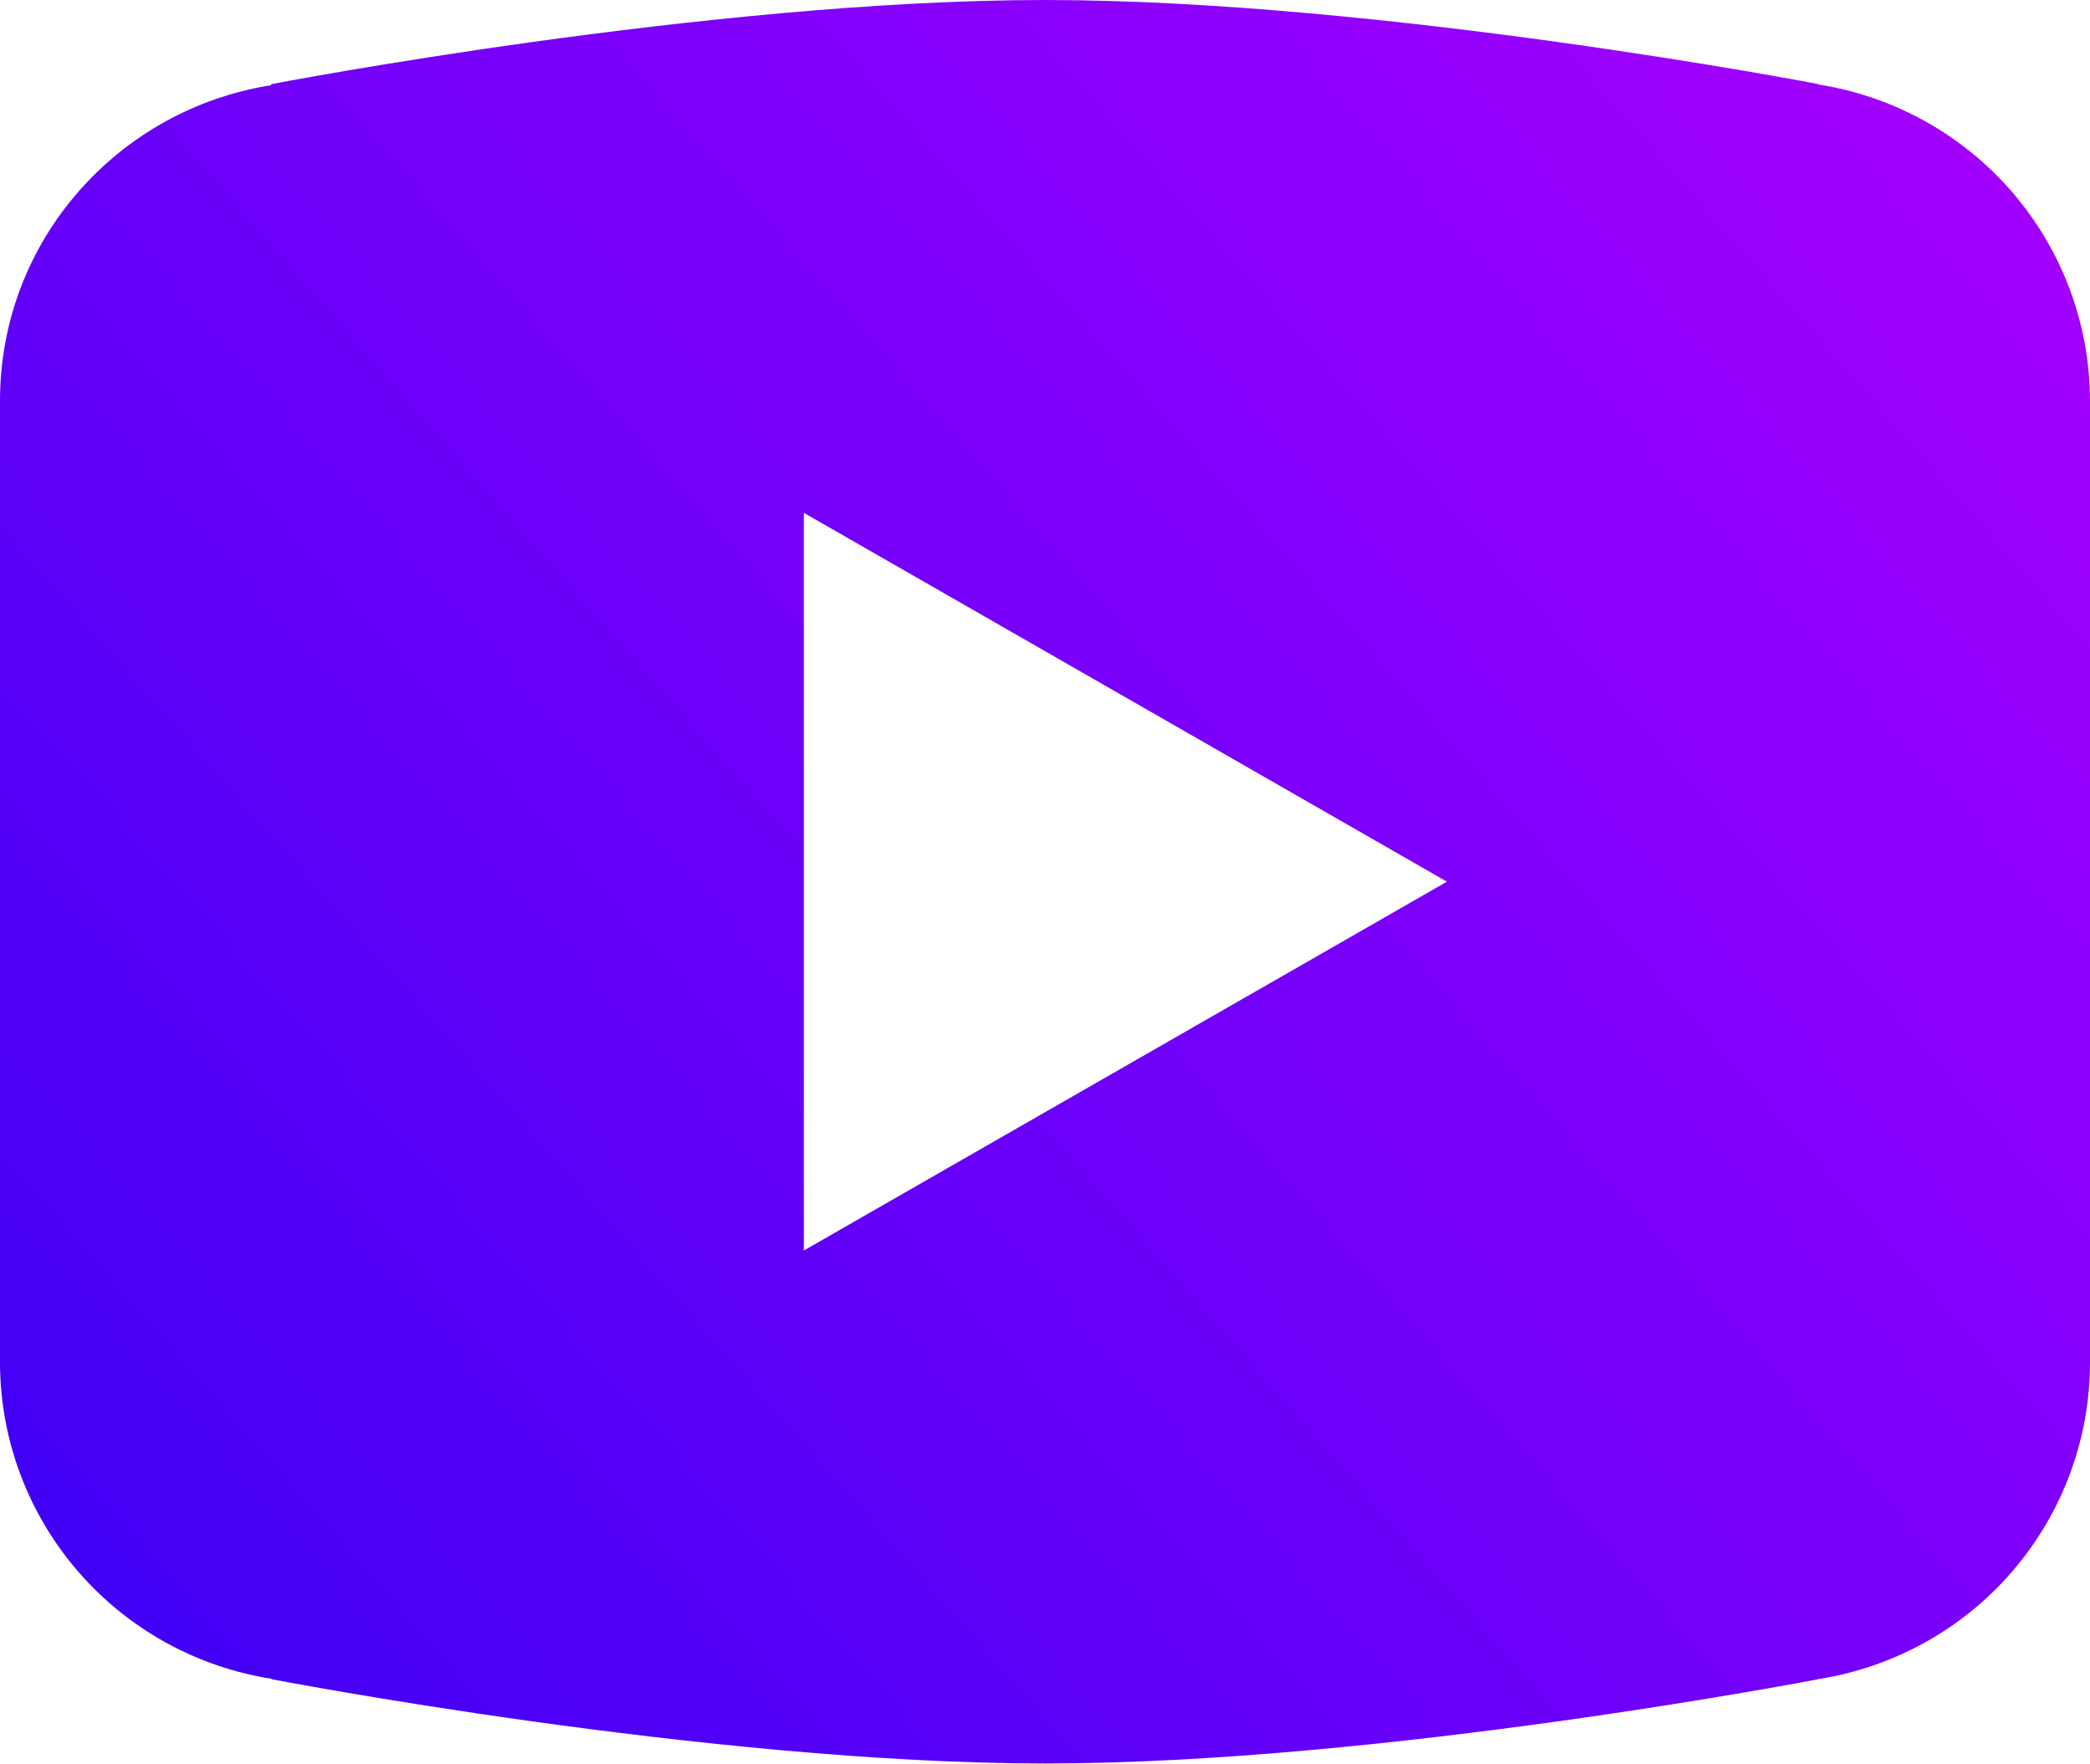
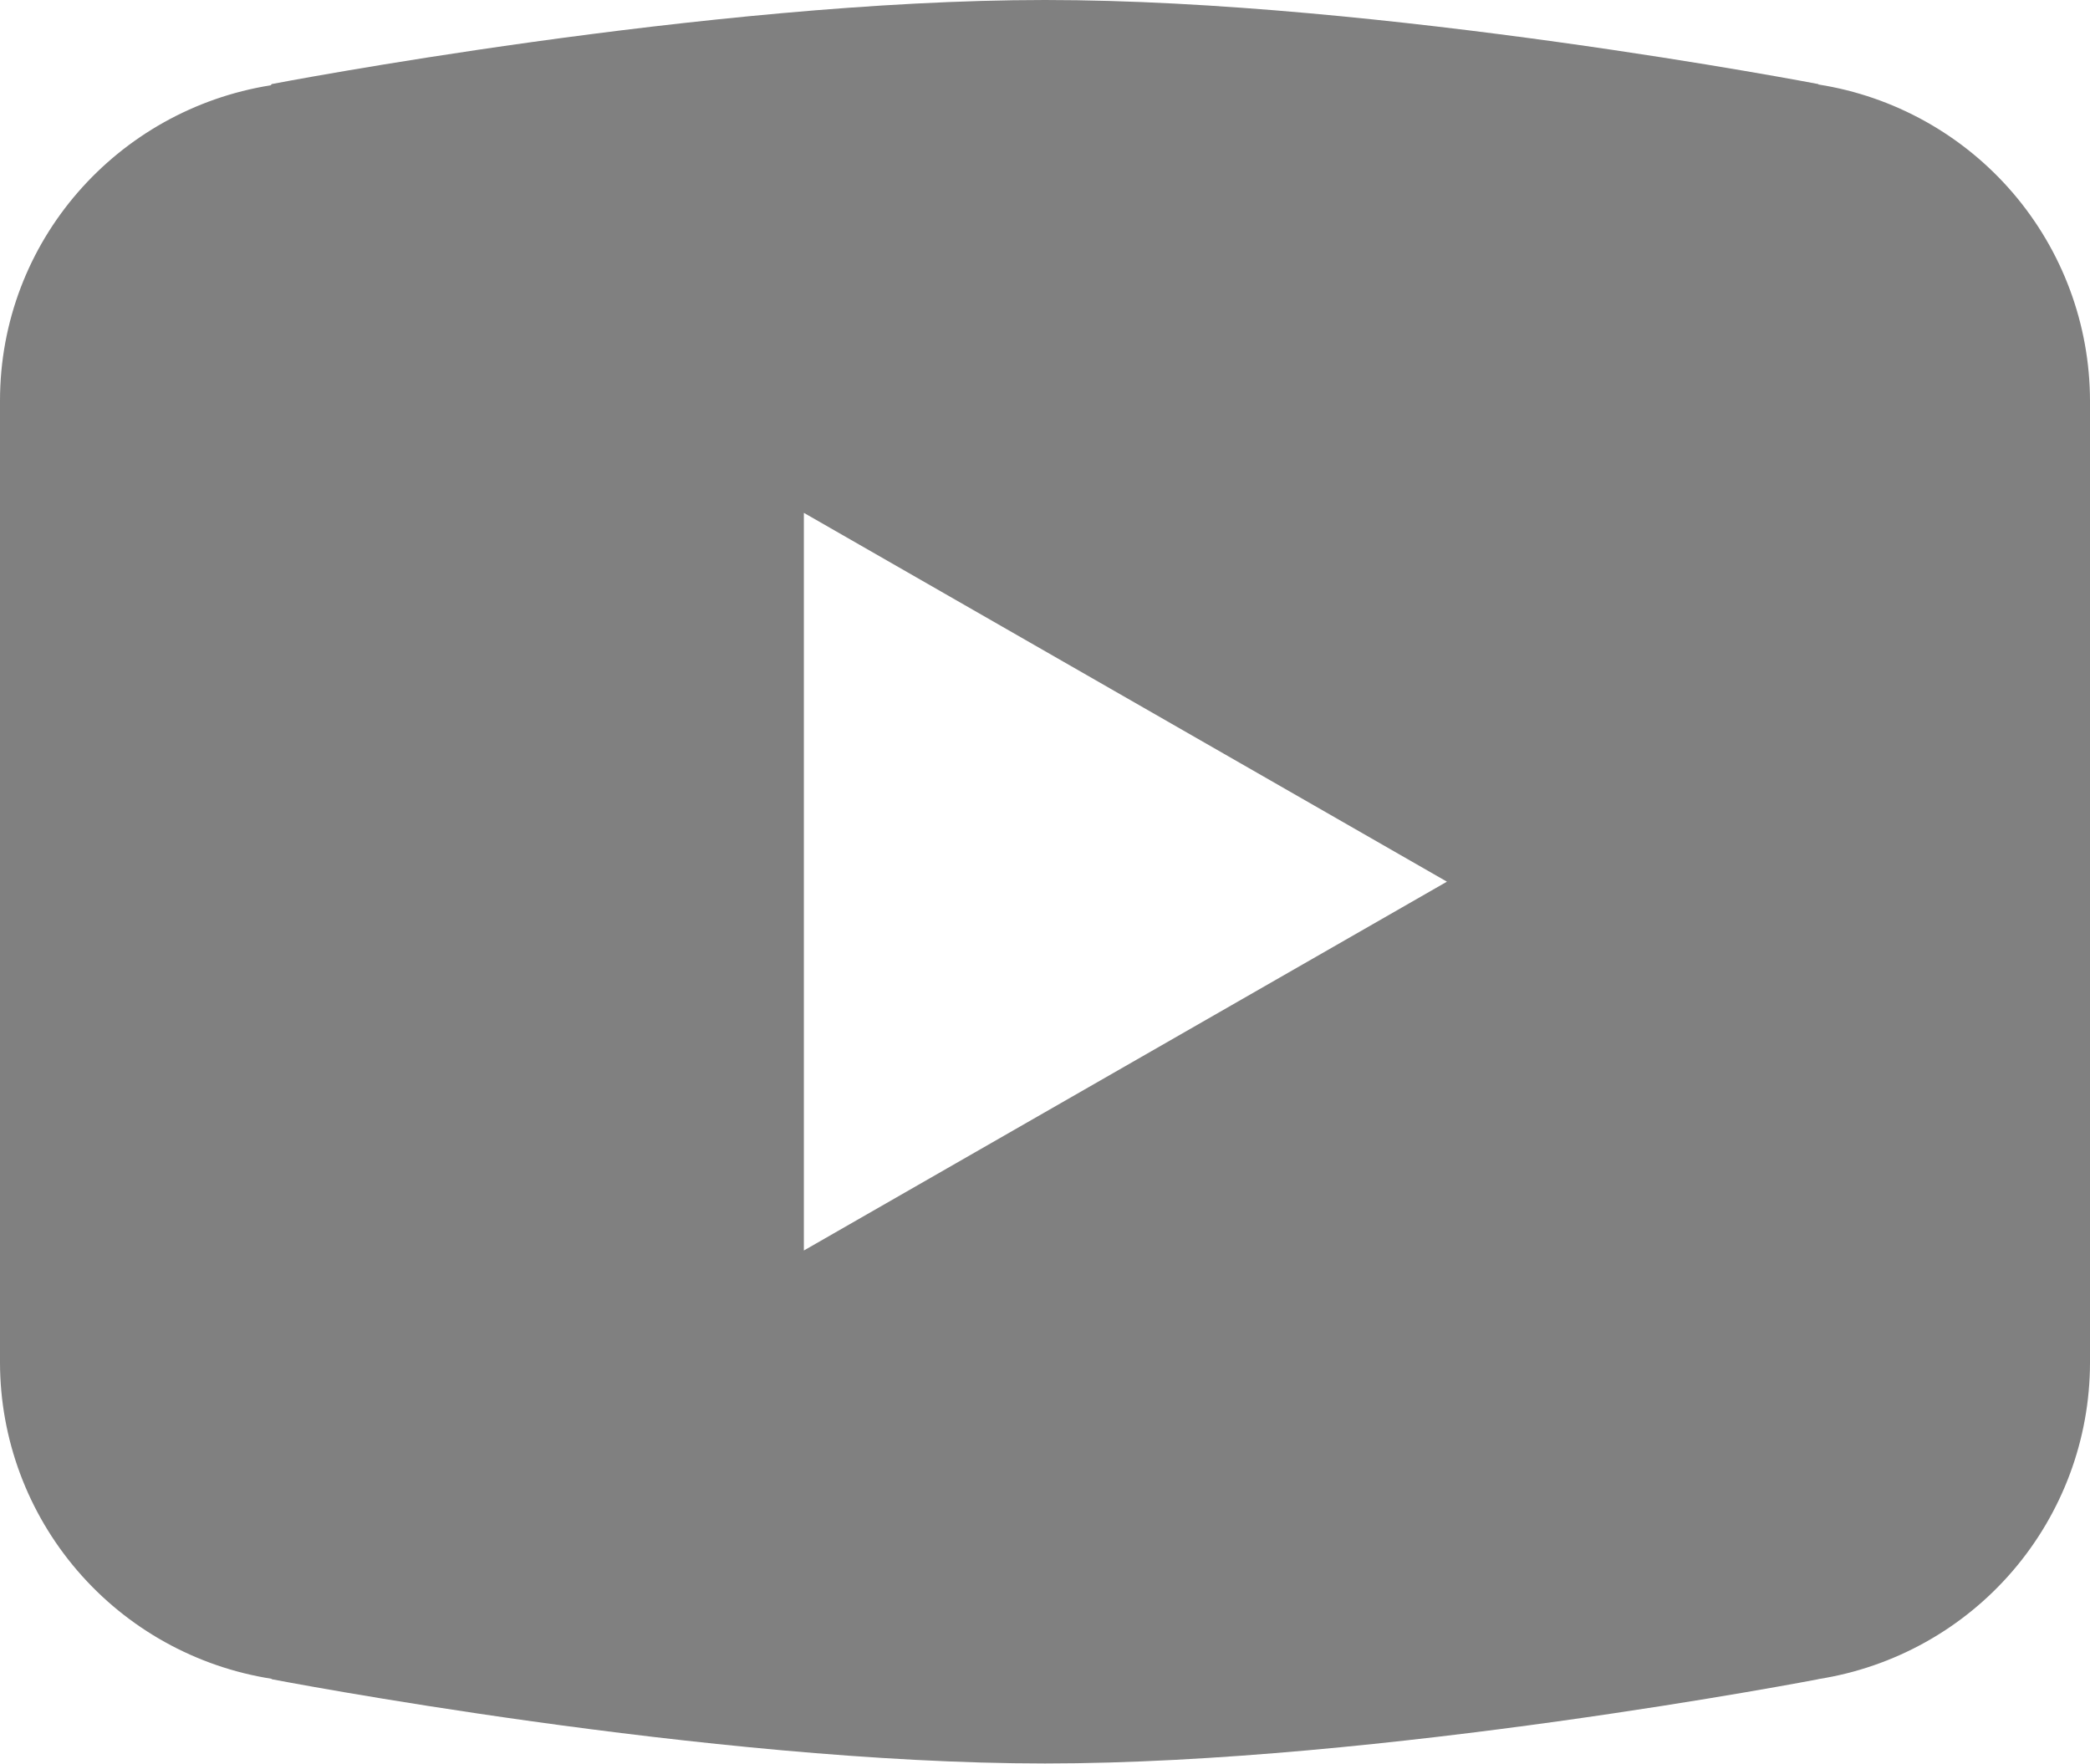
<svg xmlns="http://www.w3.org/2000/svg" width="32" height="27" viewBox="0 0 32 27" fill="none">
-   <g filter="url(#filter0_b_1_142)">
-     <path d="M16 0C10.848 0 4.161 1.287 4.161 1.287L4.144 1.306C1.798 1.68 0 3.691 0 6.136V13.499V13.501V20.862V20.864C0.002 22.032 0.422 23.16 1.184 24.047C1.946 24.934 2.999 25.521 4.156 25.703L4.161 25.71C4.161 25.71 10.848 27 16 27C21.152 27 27.839 25.71 27.839 25.71L27.841 25.708C28.999 25.527 30.055 24.939 30.817 24.051C31.579 23.163 31.999 22.033 32 20.864V20.862V13.501V13.499V6.136C31.998 4.968 31.579 3.839 30.817 2.951C30.055 2.064 29.001 1.476 27.844 1.294L27.839 1.287C27.839 1.287 21.152 0 16 0ZM12.308 7.852L22.154 13.499L12.308 19.146V7.852Z" fill="url(#paint0_linear_1_142)" />
+   <g filter="url(#filter0_b_31_139)">
+     <path d="M16 0C10.848 0 4.161 1.287 4.161 1.287L4.144 1.306C1.798 1.68 0 3.691 0 6.136V13.499V13.501V20.862V20.864C0.002 22.032 0.422 23.16 1.184 24.047C1.946 24.934 2.999 25.521 4.156 25.703L4.161 25.71C4.161 25.71 10.848 27 16 27C21.152 27 27.839 25.71 27.839 25.71L27.841 25.708C28.999 25.527 30.055 24.939 30.817 24.051C31.579 23.163 31.999 22.033 32 20.864V20.862V13.501V13.499V6.136C31.998 4.968 31.579 3.839 30.817 2.951C30.055 2.064 29.001 1.476 27.844 1.294L27.839 1.287C27.839 1.287 21.152 0 16 0ZM12.308 7.852L22.154 13.499L12.308 19.146V7.852Z" fill="#808080" />
  </g>
  <defs>
-     <filter id="filter0_b_1_142" x="-4" y="-4" width="40" height="35" filterUnits="userSpaceOnUse" color-interpolation-filters="sRGB">
+     <filter id="filter0_b_31_139" x="-4" y="-4" width="40" height="35" filterUnits="userSpaceOnUse" color-interpolation-filters="sRGB">
      <feFlood flood-opacity="0" result="BackgroundImageFix" />
      <feGaussianBlur in="BackgroundImageFix" stdDeviation="2" />
-       <feComposite in2="SourceAlpha" operator="in" result="effect1_backgroundBlur_1_142" />
-       <feBlend mode="normal" in="SourceGraphic" in2="effect1_backgroundBlur_1_142" result="shape" />
+       <feComposite in2="SourceAlpha" operator="in" result="effect1_backgroundBlur_31_139" />
+       <feBlend mode="normal" in="SourceGraphic" in2="effect1_backgroundBlur_31_139" result="shape" />
    </filter>
-     <linearGradient id="paint0_linear_1_142" x1="32" y1="1.92457e-06" x2="-22.029" y2="47.343" gradientUnits="userSpaceOnUse">
-       <stop stop-color="#AA00FF" />
-       <stop offset="0.886" stop-color="#0000F0" />
-     </linearGradient>
  </defs>
</svg>
